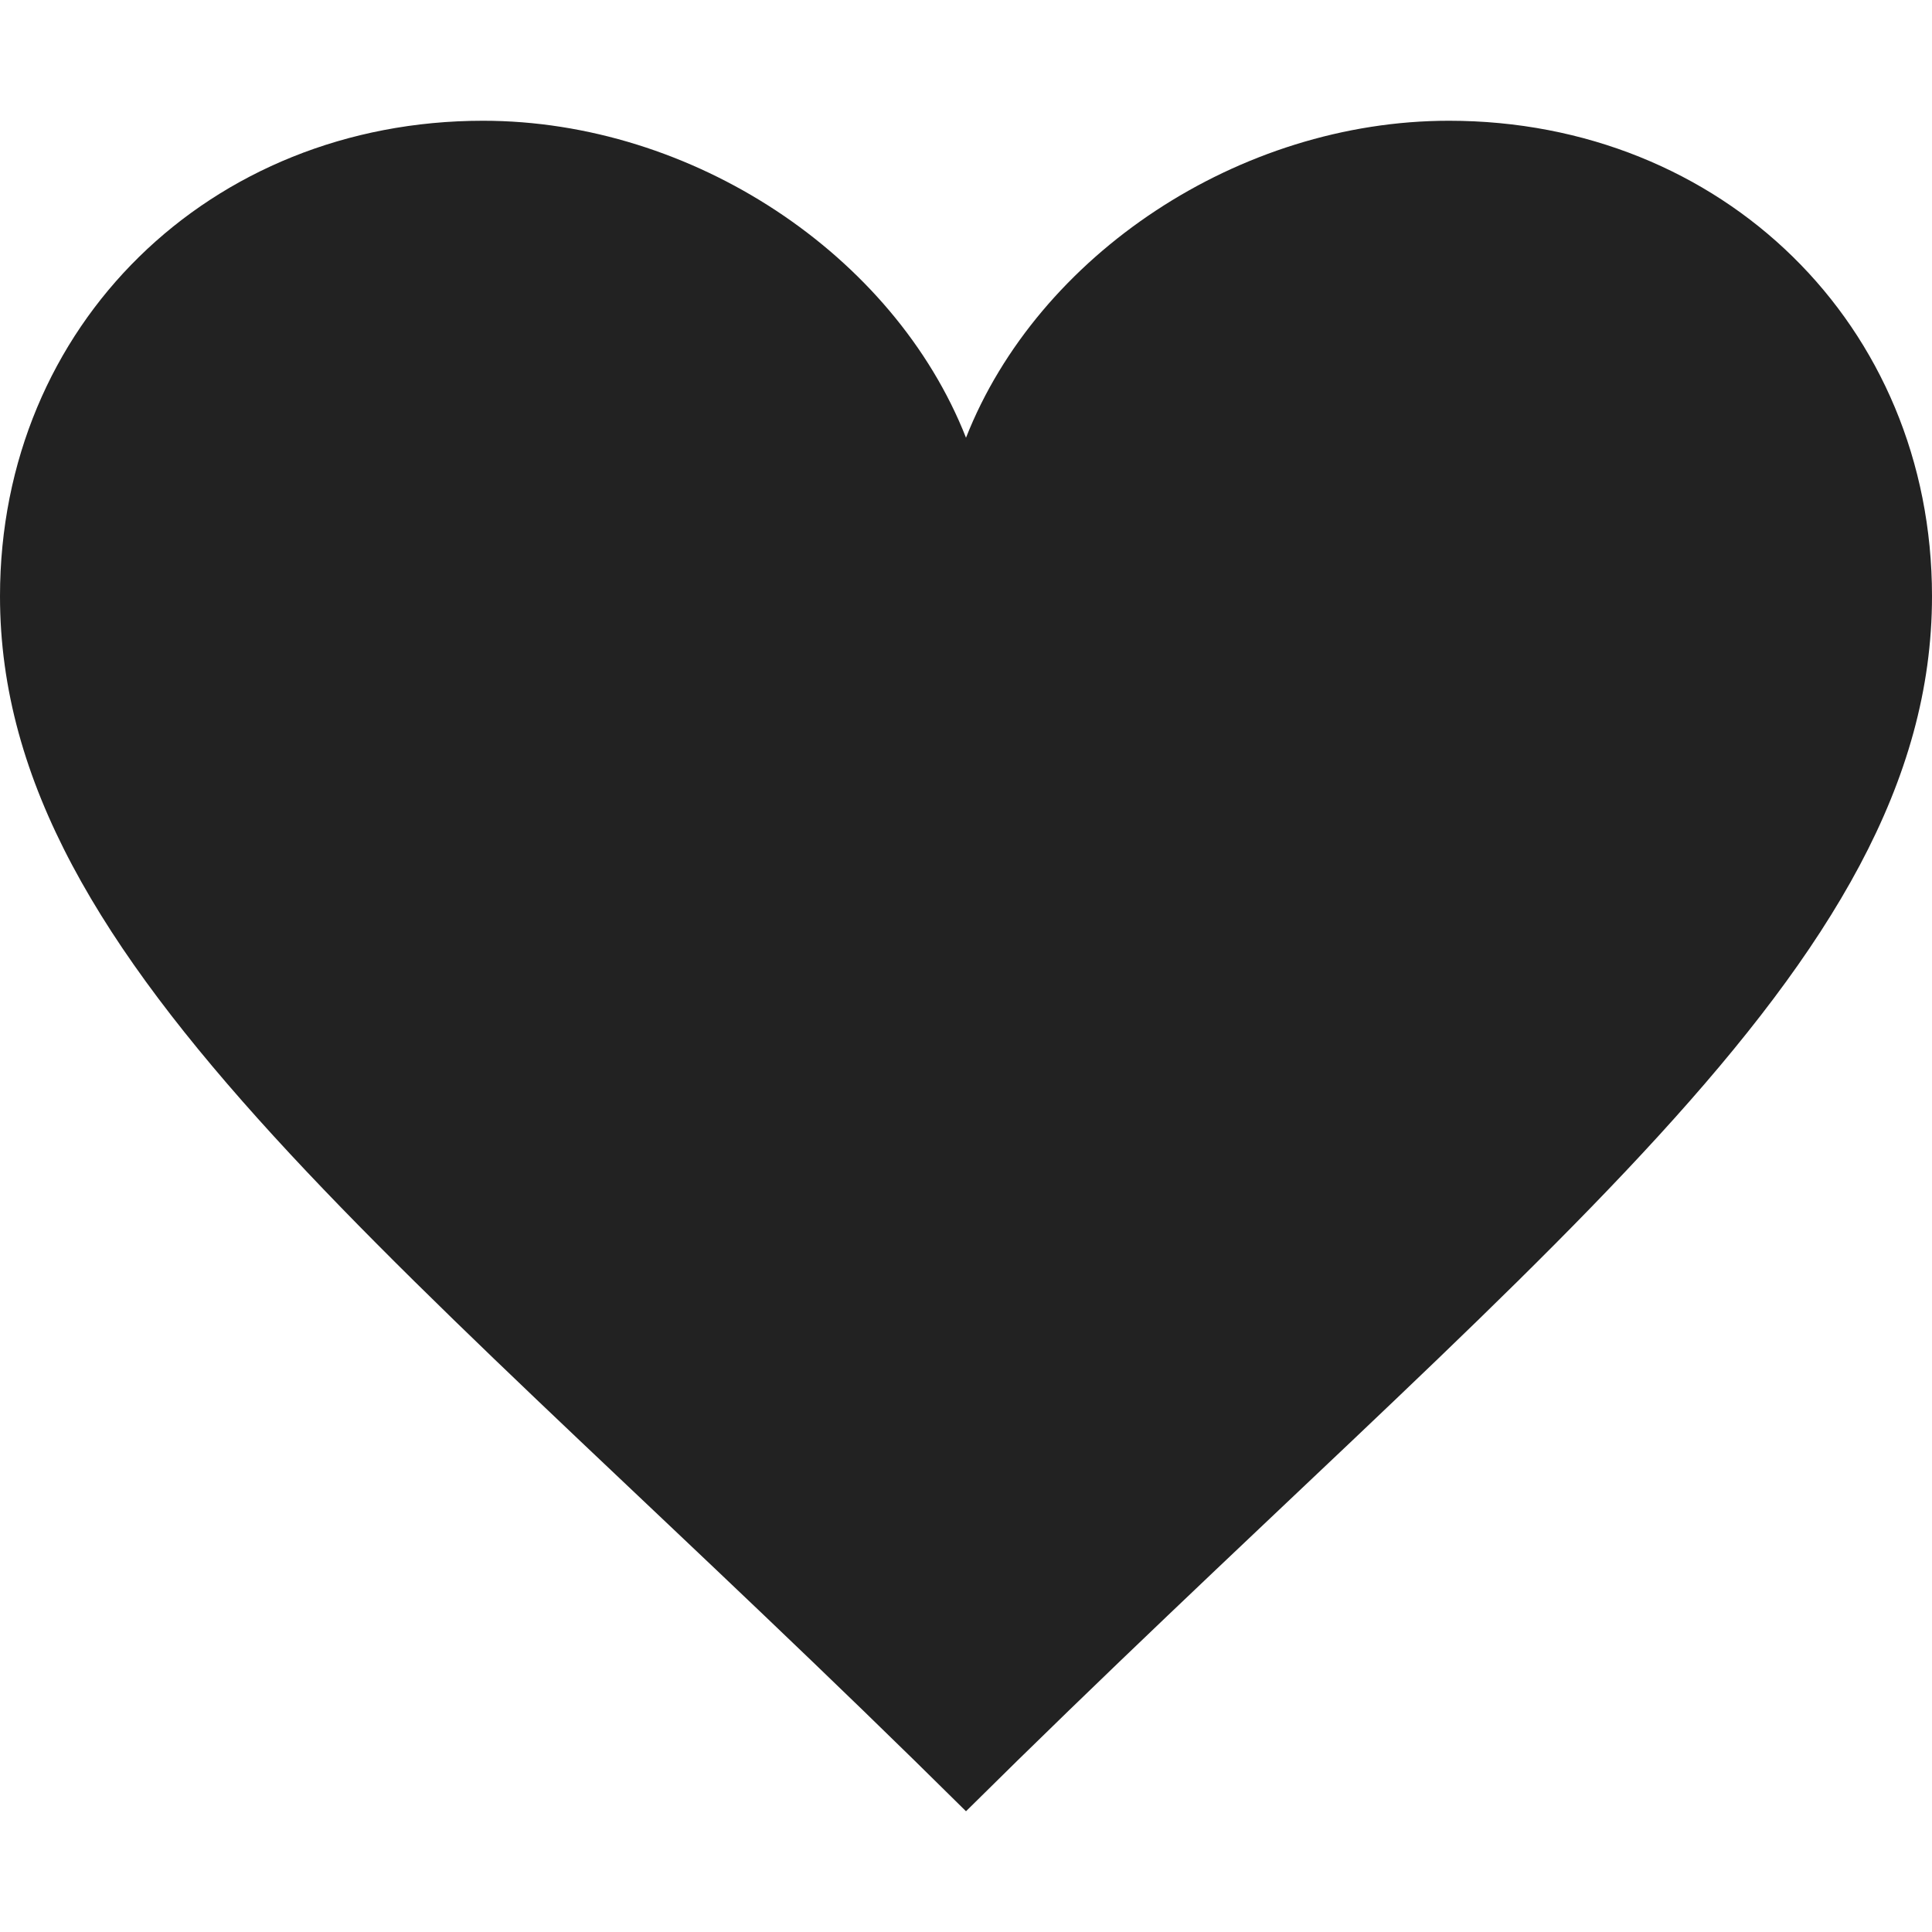
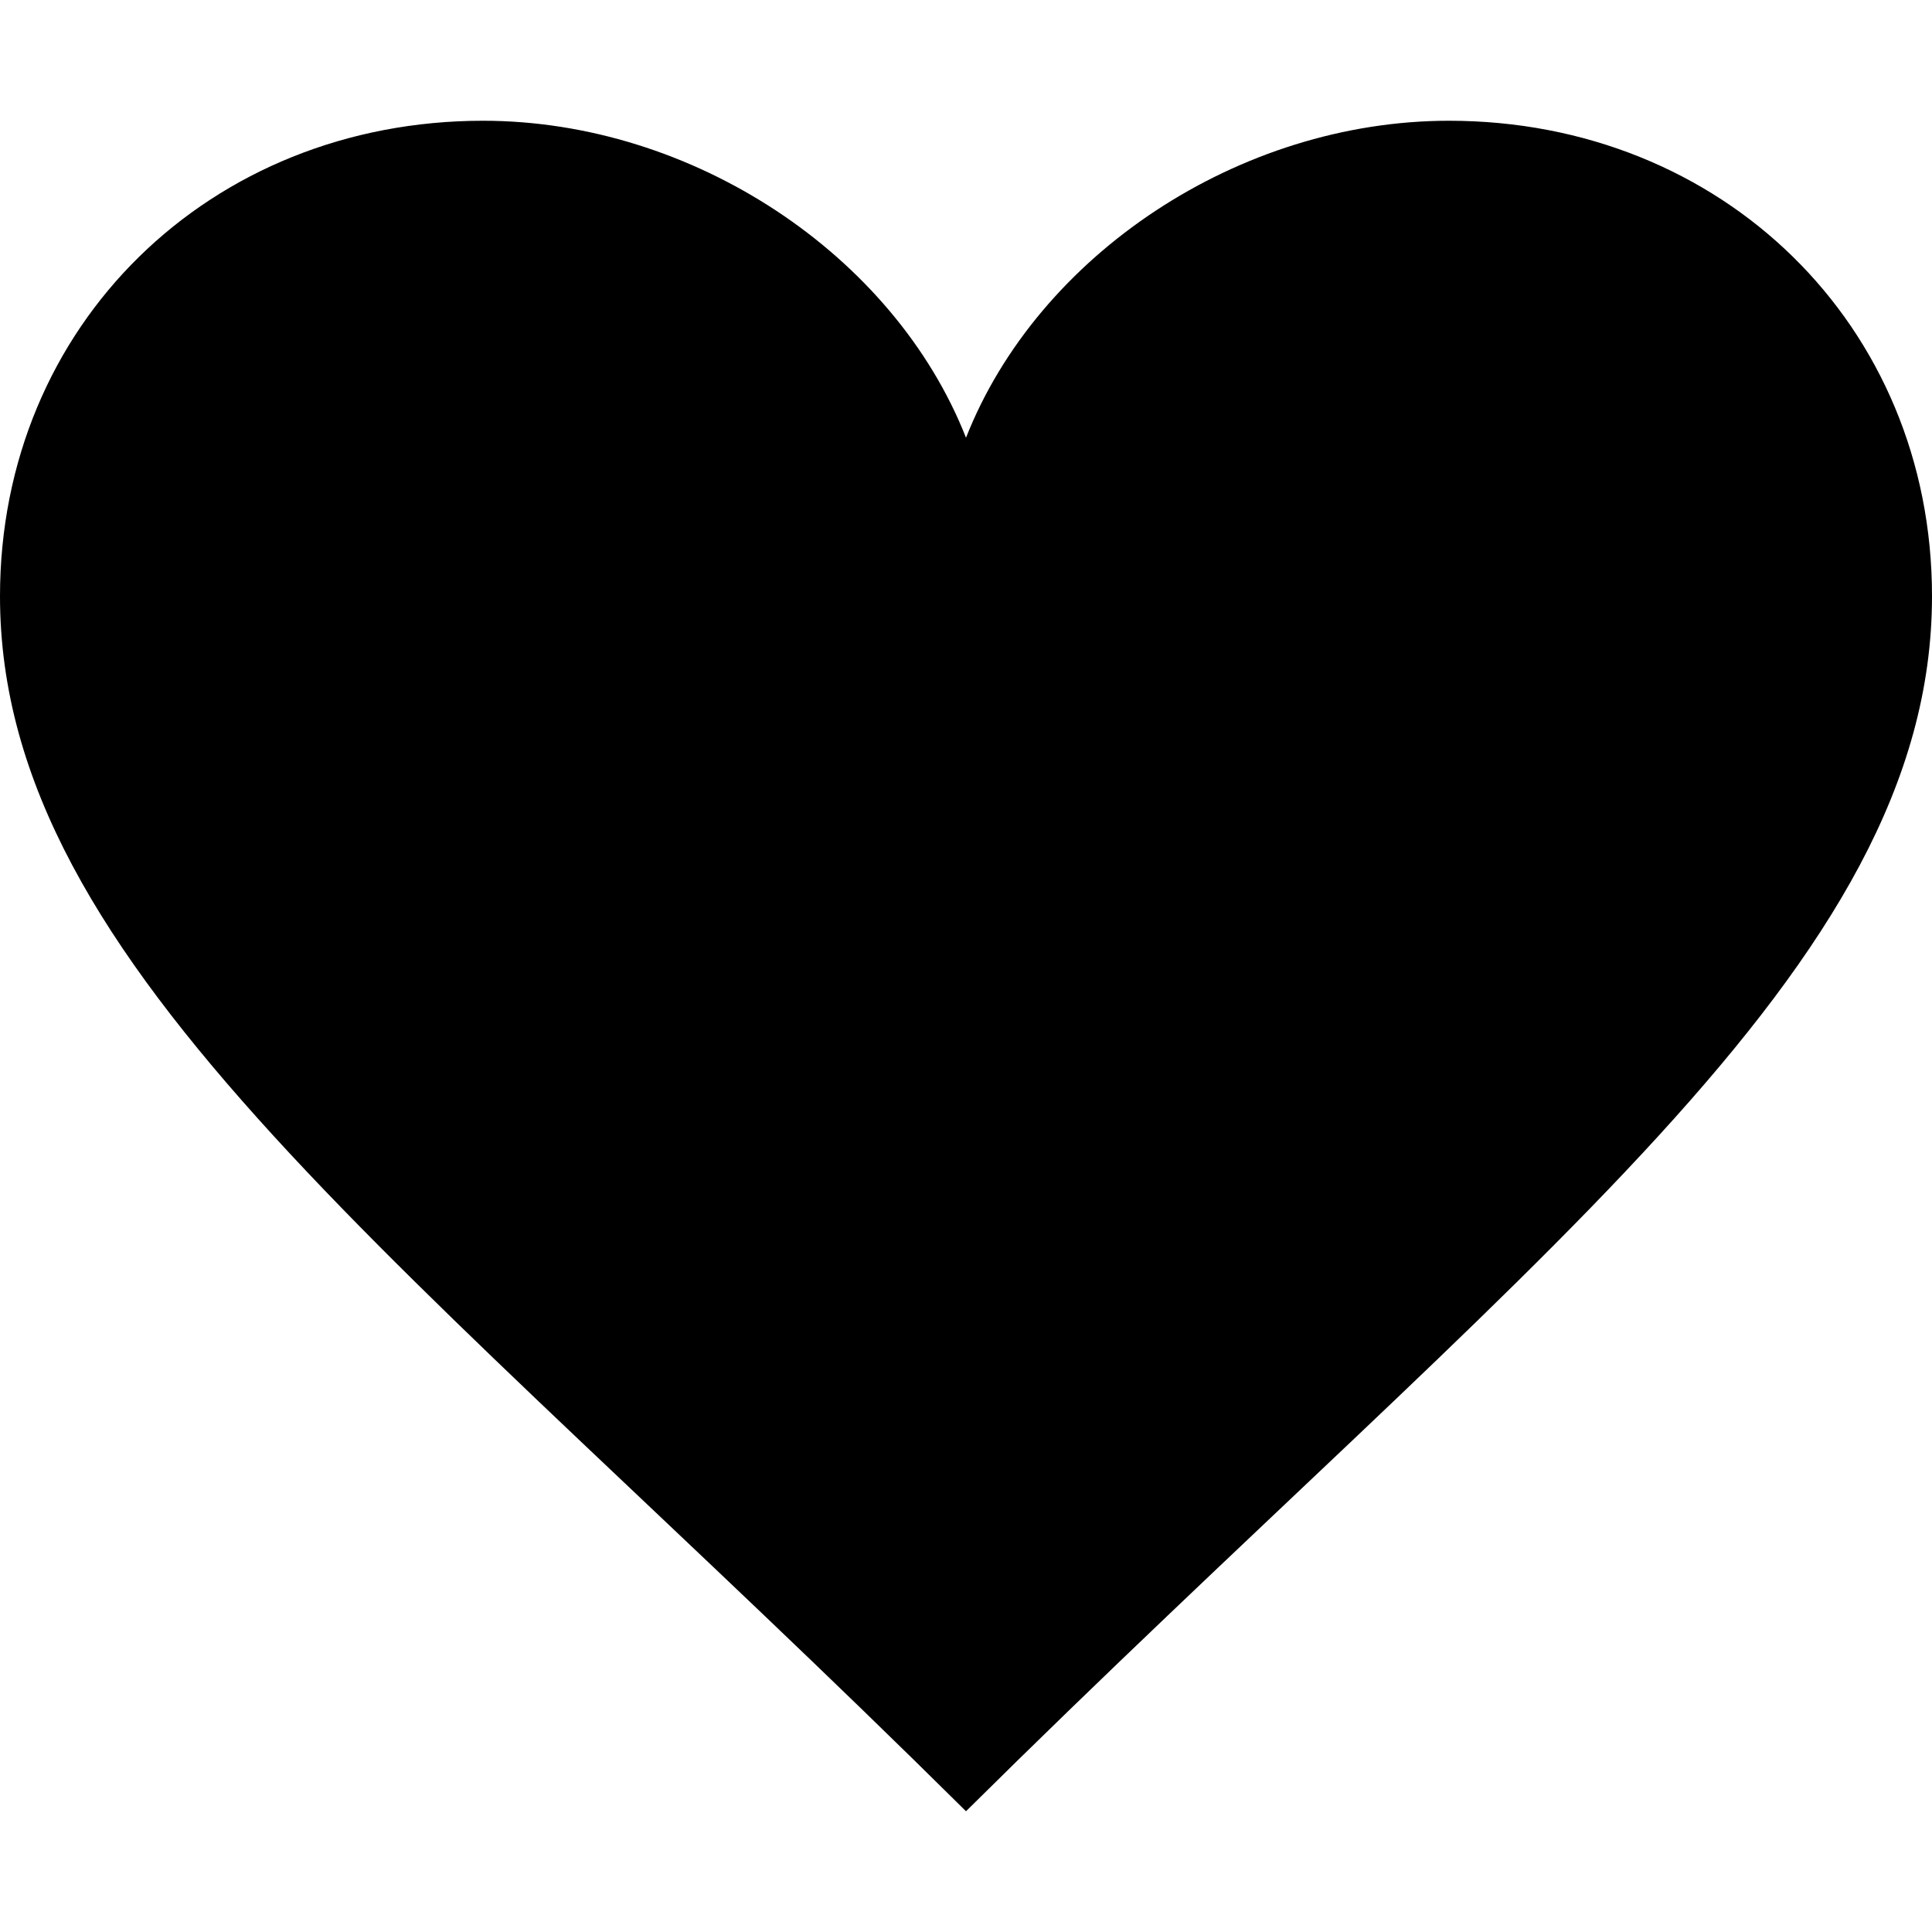
<svg xmlns="http://www.w3.org/2000/svg" width="16" height="16" viewBox="0 0 16 16">
-   <path fill="#222222" fill-rule="evenodd" d="M8,3.625 C7.404,2.11 5.736,1 4,1 C1.74,1 0,2.691 0,4.938 C0,8.025 3.372,10.413 8,15 C12.628,10.413 16,8.025 16,4.938 C16,2.691 14.26,1 12,1 C10.262,1 8.596,2.11 8,3.625 Z" />
+   <path fill-rule="evenodd" d="M8 3.625C7.404 2.11 5.736 1 4 1 1.74 1 0 2.69 0 4.938 0 8.024 3.372 10.412 8 15c4.628-4.587 8-6.975 8-10.063C16 2.69 14.26 1 12 1c-1.738 0-3.404 1.11-4 2.625z" />
</svg>
